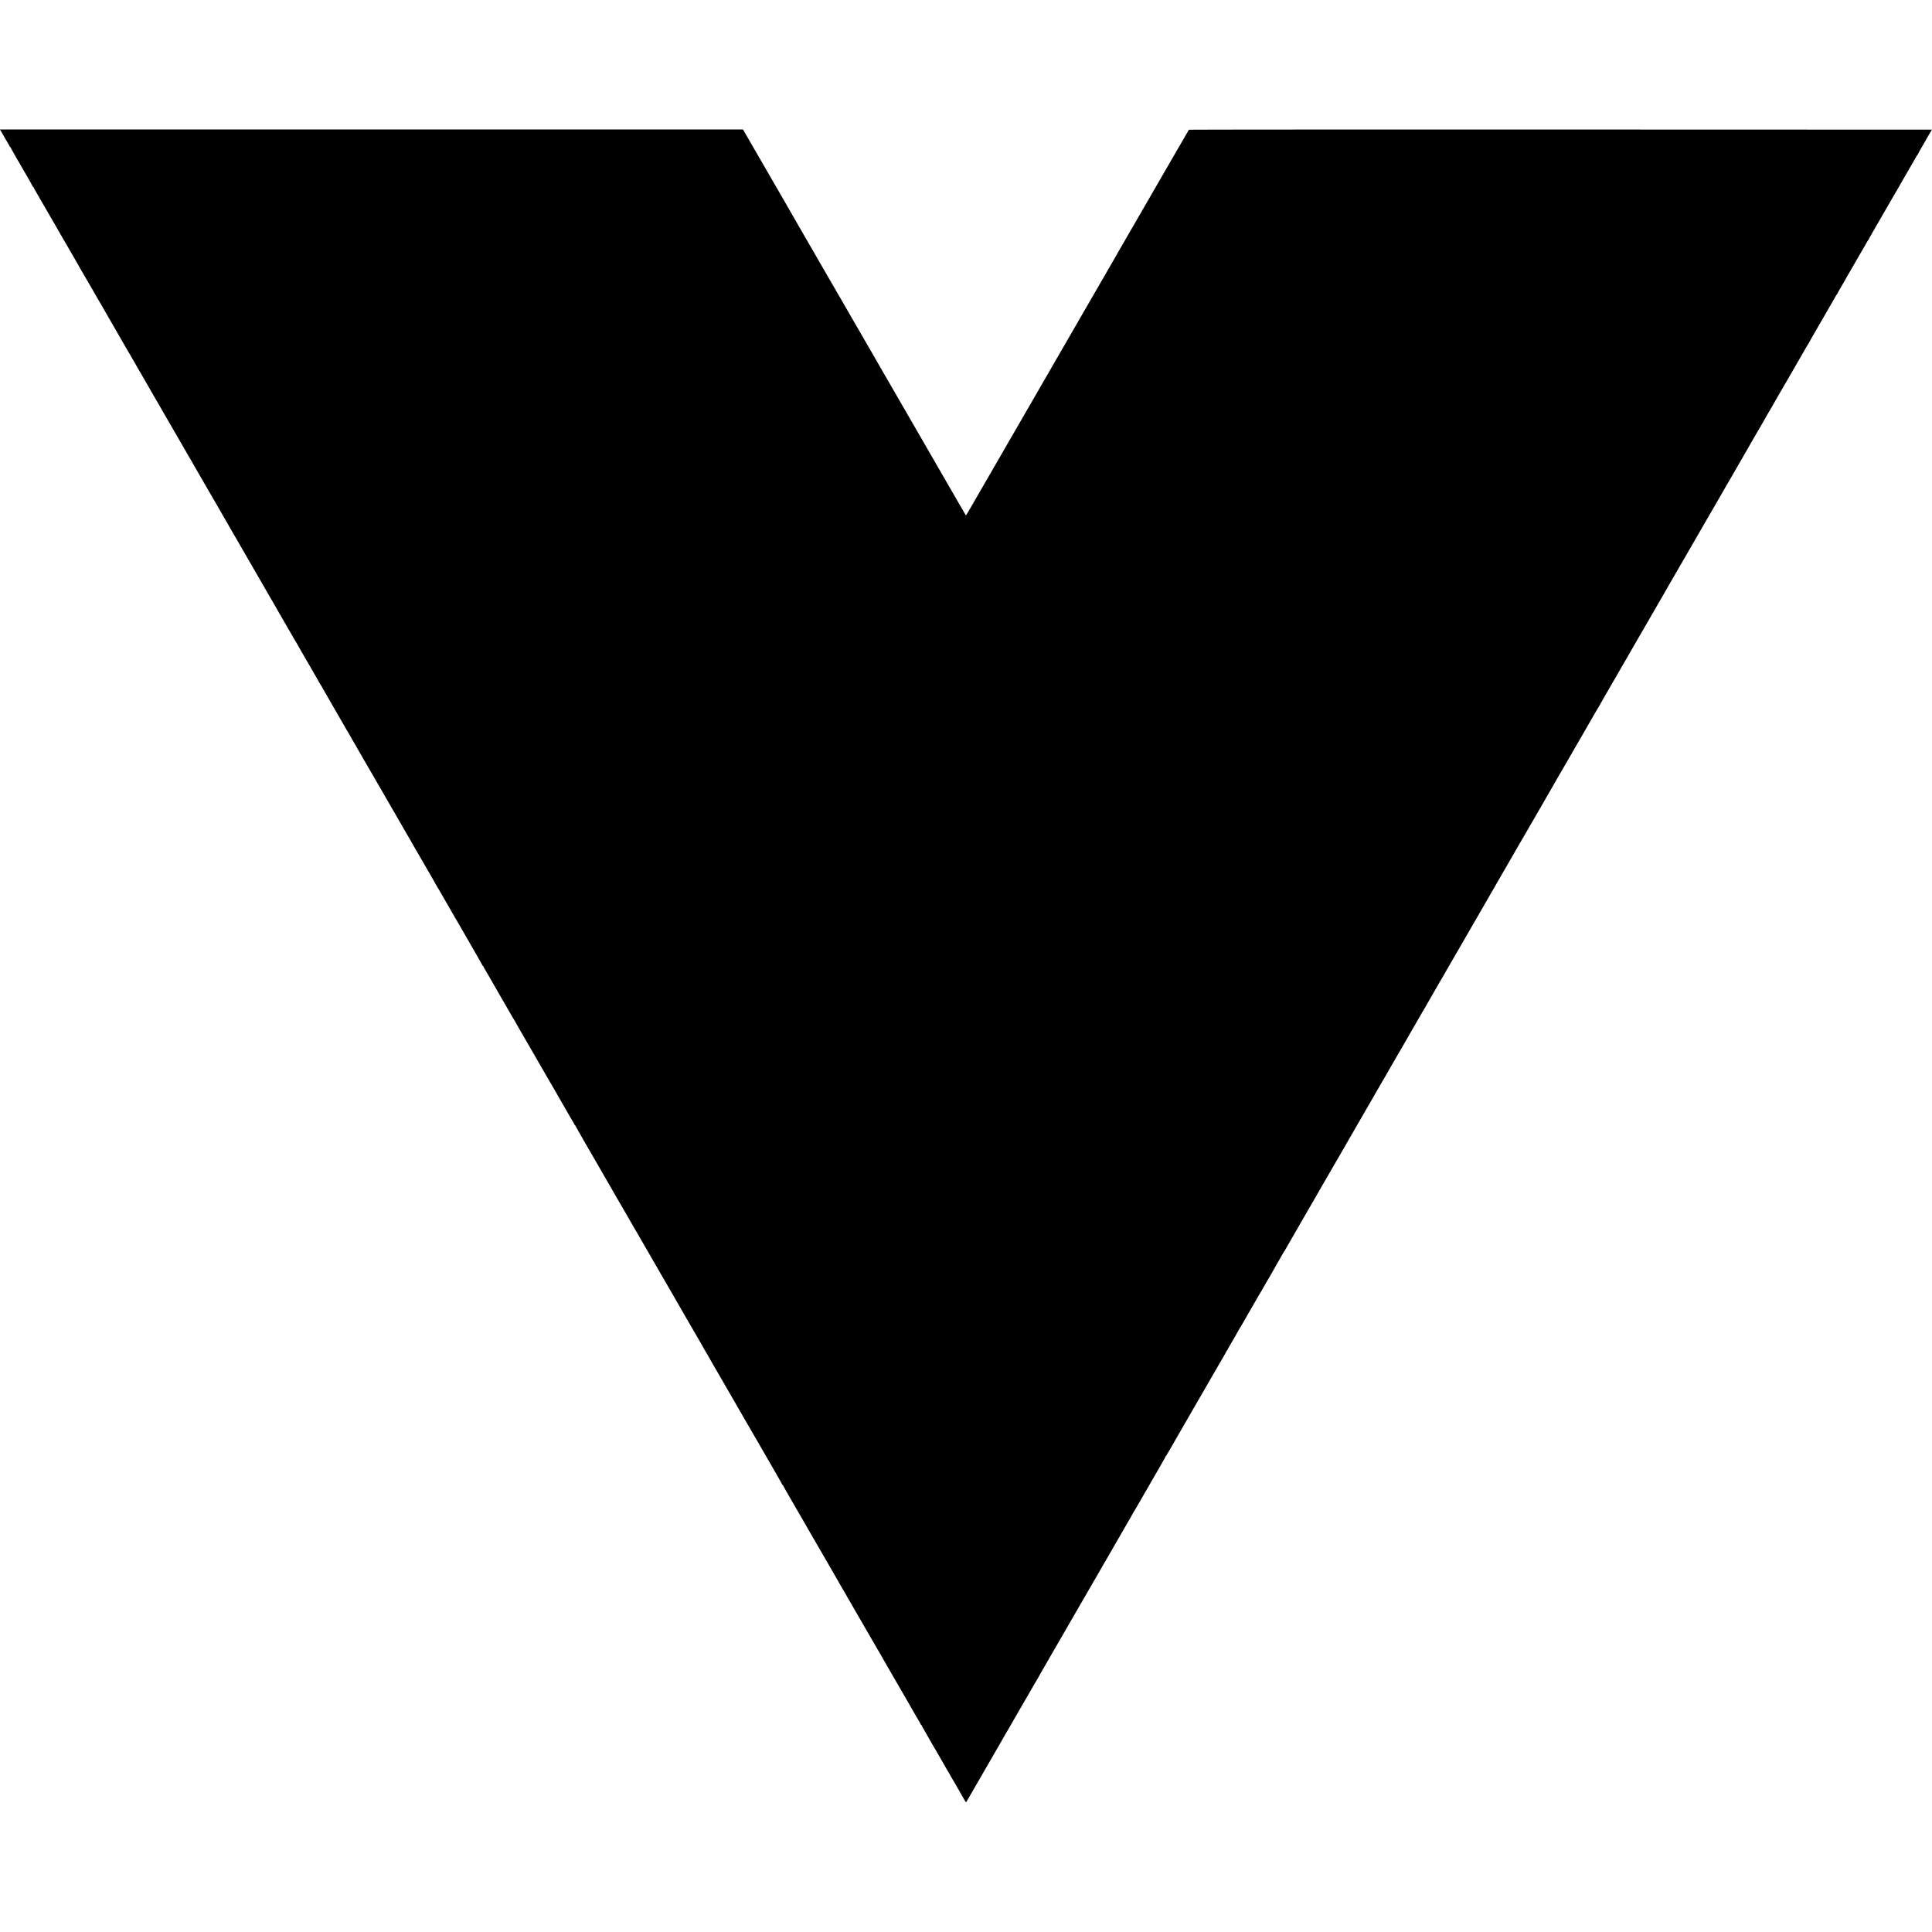
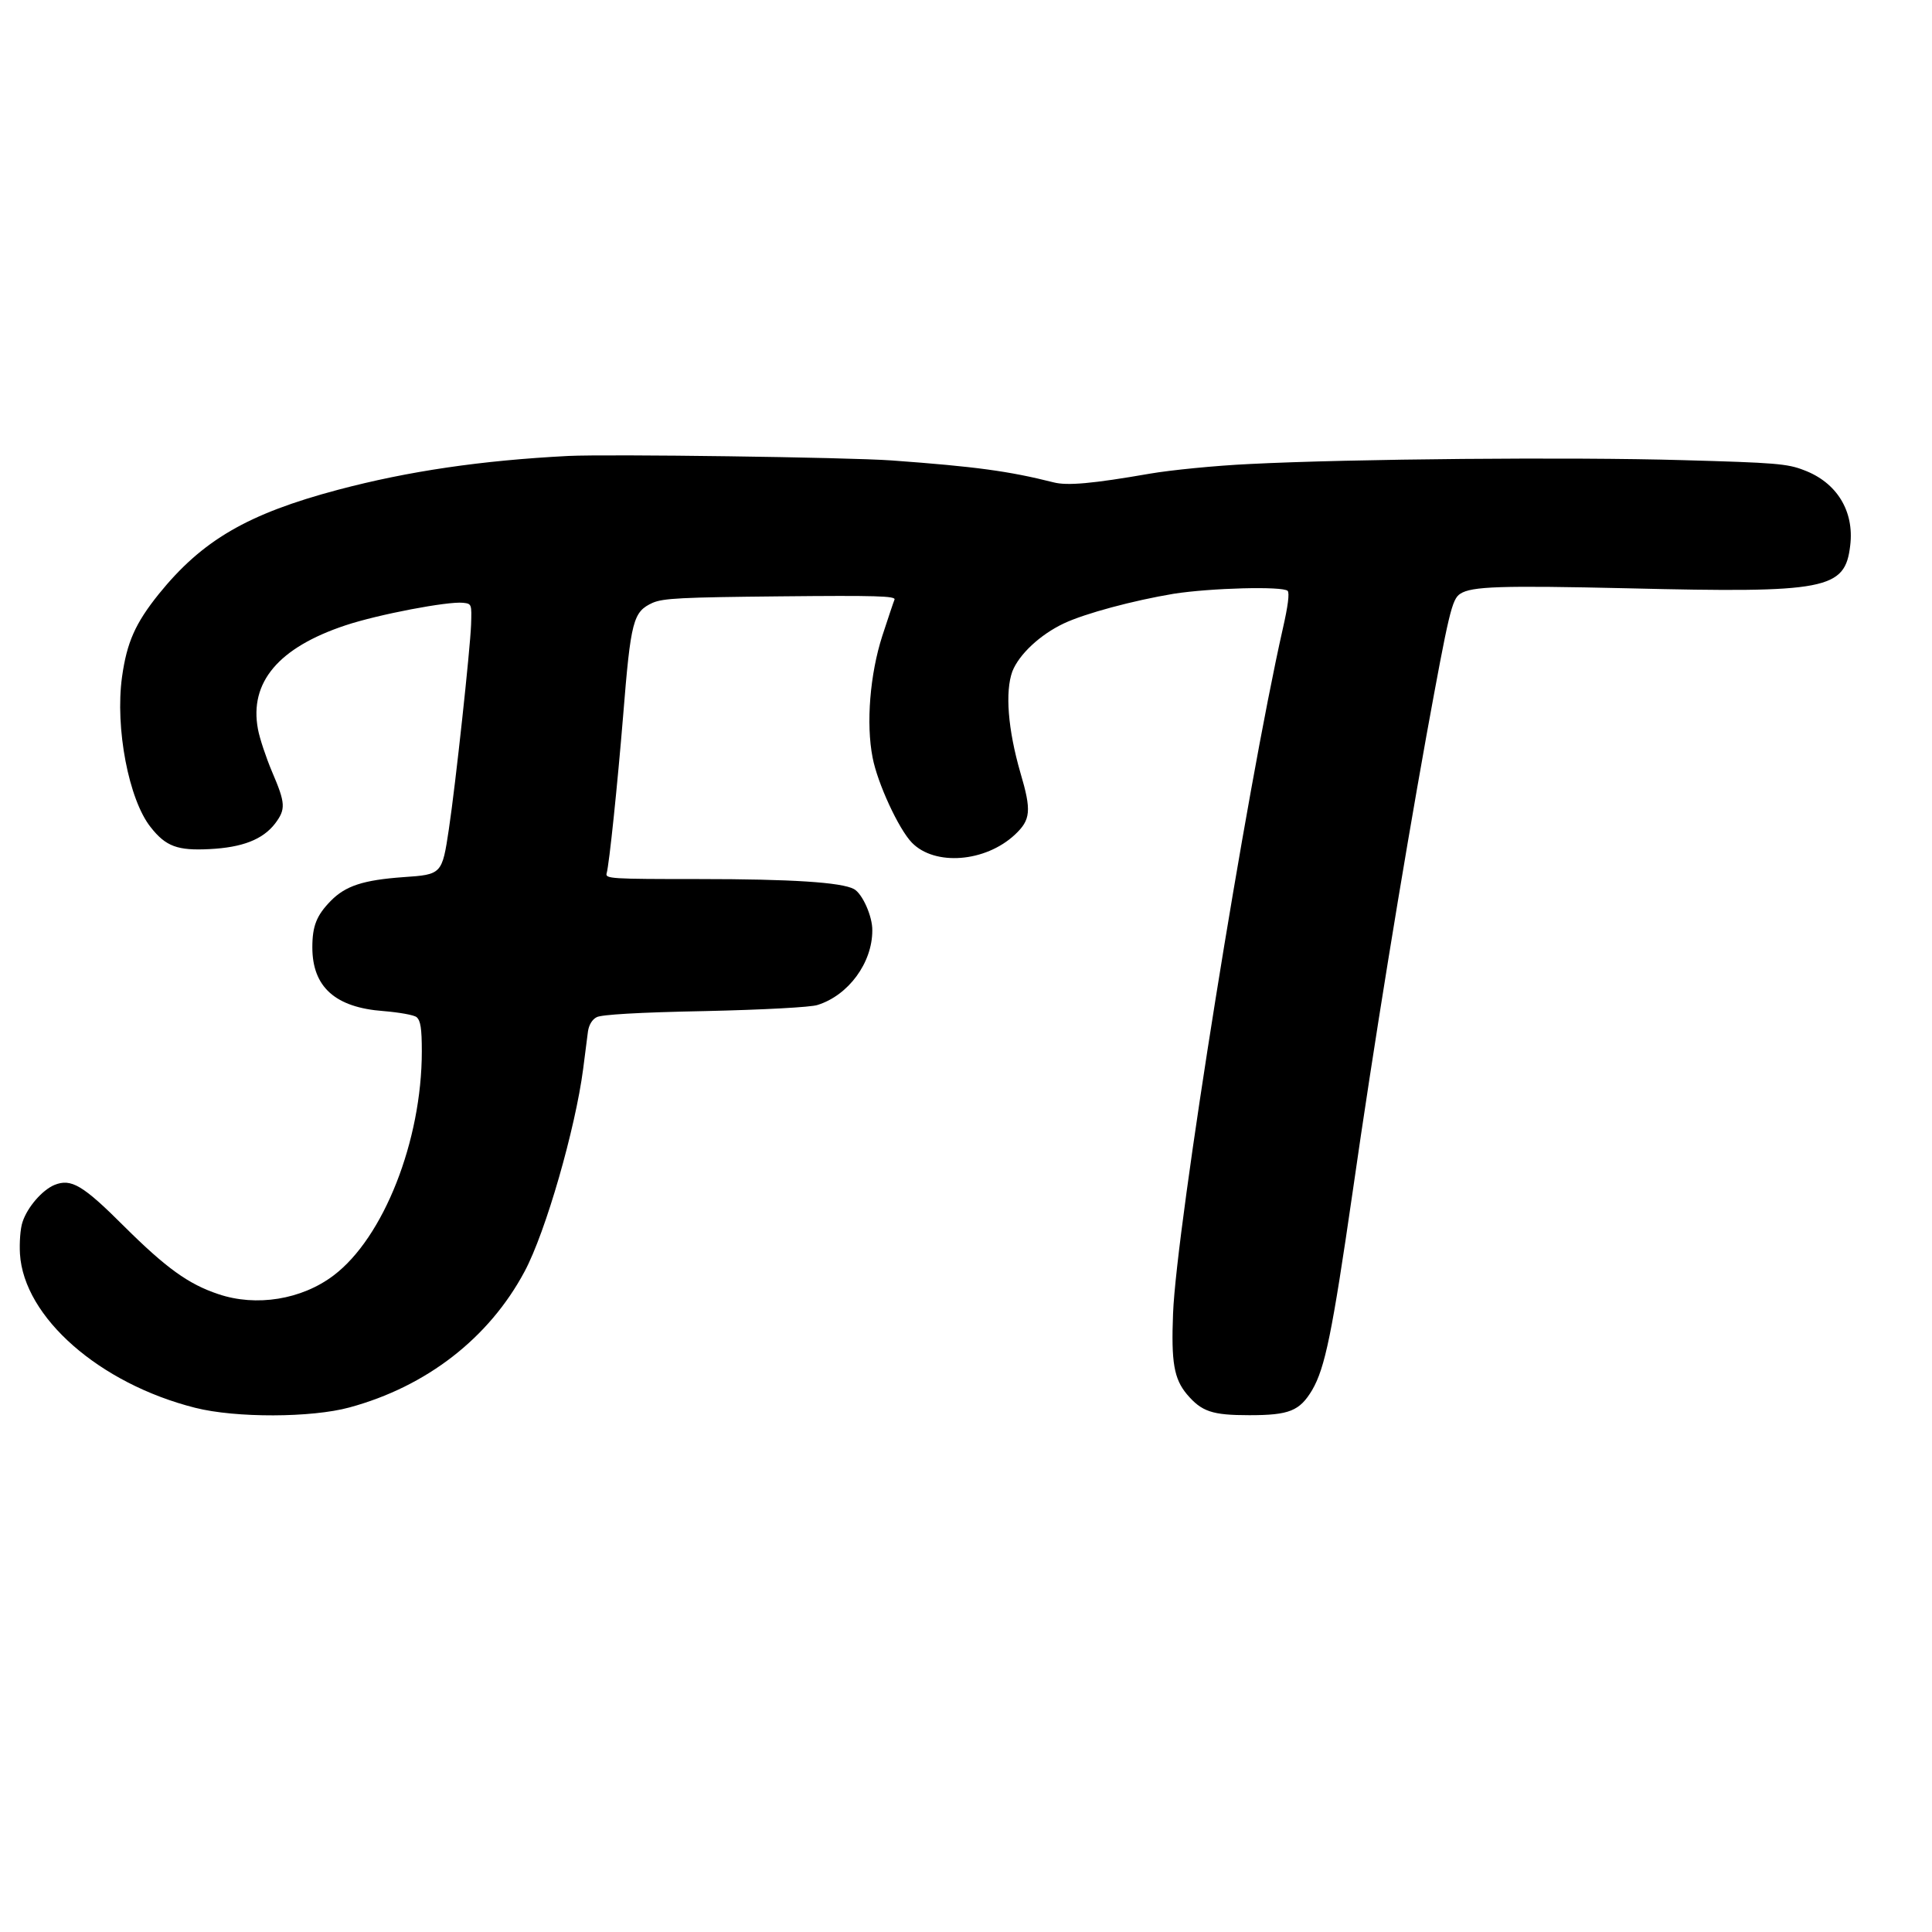
- <svg xmlns="http://www.w3.org/2000/svg" version="1.0" width="16pt" height="16pt" viewBox="0 0 16 16" preserveAspectRatio="xMidYMid meet">
-   <g transform="translate(0,16) scale(0.00032,-0.00032)" fill="#000000" stroke="none">
-     <path d="M18 46618 c45 -75 122 -207 122 -211 0 -2 25 -45 55 -95 30 -50 55 -96 55 -102 0 -5 5 -10 10 -10 6 0 10 -4 10 -9 0 -5 73 -135 161 -288 89 -153 173 -298 187 -323 14 -25 32 -57 41 -72 88 -149 187 -324 189 -335 2 -7 8 -13 13 -13 5 0 9 -4 9 -10 0 -5 46 -89 103 -187 175 -302 490 -846 507 -876 8 -16 20 -36 25 -45 28 -46 290 -498 339 -585 13 -23 74 -129 136 -236 61 -107 123 -215 137 -240 14 -25 29 -50 33 -56 5 -5 23 -37 40 -70 18 -33 38 -67 44 -75 11 -16 21 -33 63 -109 14 -25 29 -50 33 -56 4 -5 21 -35 38 -65 55 -100 261 -455 269 -465 4 -5 14 -21 20 -35 15 -29 41 -75 103 -180 24 -41 52 -88 60 -105 9 -16 57 -100 107 -185 112 -193 362 -626 380 -660 8 -14 23 -38 33 -55 11 -16 23 -37 27 -45 4 -8 26 -46 48 -85 23 -38 53 -90 67 -115 46 -81 64 -113 178 -310 62 -107 121 -210 132 -227 37 -67 56 -99 85 -148 16 -27 32 -57 36 -65 4 -8 15 -27 25 -42 9 -15 53 -89 96 -165 44 -76 177 -307 296 -513 120 -206 268 -463 330 -570 131 -227 117 -203 200 -348 36 -62 73 -125 82 -140 10 -15 21 -34 25 -42 4 -8 20 -37 36 -65 17 -27 38 -65 48 -82 49 -85 64 -111 87 -153 13 -25 28 -49 32 -55 4 -5 78 -134 165 -285 87 -151 166 -288 176 -305 10 -16 26 -43 35 -59 9 -17 125 -217 257 -445 132 -229 253 -441 270 -471 17 -30 45 -79 64 -108 18 -29 33 -54 33 -57 0 -2 20 -37 44 -77 24 -40 123 -212 221 -383 97 -170 190 -330 205 -355 16 -25 39 -65 53 -90 13 -25 81 -144 152 -265 70 -121 137 -238 150 -260 12 -22 37 -65 55 -95 18 -30 43 -73 55 -95 12 -22 48 -85 80 -140 77 -132 163 -280 190 -330 13 -22 71 -123 130 -225 59 -102 116 -199 126 -217 10 -17 29 -50 43 -72 15 -22 26 -43 26 -45 0 -2 27 -50 60 -106 33 -56 60 -103 60 -105 0 -2 55 -98 90 -155 8 -14 182 -316 239 -414 13 -22 45 -79 72 -124 27 -46 49 -86 49 -89 0 -2 14 -24 30 -48 16 -24 30 -46 30 -49 0 -5 74 -135 100 -176 5 -8 24 -42 43 -75 50 -88 58 -101 262 -455 104 -179 199 -345 213 -370 14 -25 28 -49 32 -55 4 -5 17 -26 28 -45 10 -19 62 -109 114 -200 114 -197 133 -230 170 -295 16 -27 33 -57 38 -65 17 -28 96 -165 103 -180 4 -8 16 -28 26 -45 10 -16 77 -131 148 -255 72 -124 181 -313 243 -420 62 -107 121 -209 131 -227 35 -62 323 -560 392 -678 38 -66 83 -145 100 -175 16 -30 33 -59 37 -65 4 -5 17 -27 29 -47 34 -61 56 -100 90 -156 17 -29 31 -55 31 -57 0 -2 17 -32 39 -67 21 -35 134 -229 251 -433 117 -203 235 -407 261 -451 27 -45 49 -85 49 -88 0 -4 8 -19 19 -34 15 -21 200 -341 309 -533 10 -19 33 -58 51 -87 17 -29 31 -54 31 -56 0 -2 25 -44 55 -94 30 -50 55 -95 55 -98 0 -4 6 -15 14 -23 7 -9 27 -41 43 -71 17 -30 170 -297 342 -594 171 -296 311 -542 311 -547 0 -5 5 -9 10 -9 6 0 10 -4 10 -10 0 -5 22 -47 49 -92 27 -46 58 -99 68 -118 24 -43 81 -140 93 -160 5 -8 66 -114 135 -235 69 -121 130 -227 135 -235 12 -21 259 -447 283 -490 10 -19 28 -47 38 -62 11 -14 19 -29 19 -32 0 -3 37 -69 83 -148 99 -170 305 -526 337 -583 13 -22 31 -53 41 -70 11 -16 22 -37 26 -45 7 -14 82 -146 103 -180 14 -24 181 -311 205 -355 13 -22 46 -80 75 -130 29 -49 64 -110 78 -135 14 -25 51 -88 82 -140 31 -52 59 -102 63 -110 4 -8 18 -33 31 -55 205 -353 284 -489 309 -535 17 -30 45 -78 62 -106 18 -28 36 -60 39 -72 4 -12 12 -22 17 -22 5 0 9 -4 9 -10 0 -5 109 -197 241 -427 133 -230 250 -431 259 -448 51 -90 222 -385 280 -485 37 -63 78 -135 92 -160 14 -25 67 -117 118 -205 51 -88 101 -175 111 -193 34 -58 55 -95 149 -257 51 -88 101 -173 110 -190 9 -16 76 -131 147 -255 72 -124 140 -241 151 -260 61 -108 281 -489 355 -615 38 -66 77 -133 87 -150 35 -63 91 -161 100 -175 14 -23 99 -169 128 -220 54 -97 135 -235 142 -245 4 -5 20 -32 35 -60 26 -48 238 -416 276 -480 10 -16 26 -46 37 -65 30 -53 382 -661 403 -695 10 -16 22 -37 26 -45 4 -8 26 -48 50 -88 24 -41 43 -75 43 -77 0 -2 22 -40 50 -85 27 -45 50 -84 50 -86 0 -3 38 -69 83 -147 84 -142 302 -520 340 -587 10 -19 34 -60 52 -90 18 -30 44 -75 57 -100 14 -25 45 -79 70 -120 25 -41 56 -96 70 -121 14 -25 77 -133 138 -240 62 -107 122 -210 132 -229 25 -43 310 -535 337 -581 11 -19 26 -45 34 -59 17 -32 238 -414 266 -460 11 -19 24 -41 28 -49 3 -7 75 -133 160 -278 84 -146 153 -269 153 -274 0 -5 5 -9 10 -9 6 0 10 -4 10 -10 0 -5 82 -150 181 -322 182 -314 201 -346 240 -415 12 -21 80 -139 152 -263 71 -124 141 -245 155 -270 14 -25 28 -49 32 -55 6 -8 145 -248 220 -380 37 -66 209 -362 229 -395 11 -19 24 -42 28 -49 4 -8 67 -118 140 -243 73 -125 133 -230 133 -233 0 -2 15 -28 33 -57 19 -29 47 -78 64 -108 17 -30 53 -93 79 -139 53 -90 82 -141 157 -272 82 -142 115 -199 381 -659 142 -245 268 -463 281 -485 12 -22 71 -125 132 -230 60 -104 172 -298 248 -430 76 -132 146 -253 156 -270 11 -16 22 -36 26 -44 3 -8 30 -54 60 -103 29 -49 53 -91 53 -93 0 -3 18 -34 40 -70 22 -36 40 -67 40 -69 0 -2 37 -66 81 -142 45 -77 98 -168 119 -204 20 -36 47 -81 58 -100 12 -19 27 -47 33 -62 6 -16 15 -28 20 -28 5 0 9 -4 9 -9 0 -6 63 -118 140 -251 77 -133 140 -243 140 -245 0 -2 18 -33 41 -70 22 -37 49 -83 60 -101 10 -19 29 -51 40 -71 25 -45 109 -189 126 -218 7 -11 17 -29 22 -40 6 -11 22 -38 35 -60 14 -22 37 -62 52 -90 14 -27 35 -62 45 -77 11 -14 19 -29 19 -32 0 -3 18 -35 40 -71 22 -36 40 -67 40 -69 0 -2 19 -35 42 -72 23 -38 55 -94 72 -124 26 -47 139 -244 171 -298 6 -9 21 -36 34 -60 28 -48 37 -51 51 -19 6 12 19 36 29 52 10 17 27 46 38 65 11 19 104 181 208 360 103 179 199 345 213 370 14 25 42 74 64 109 21 34 38 65 38 67 0 2 18 33 40 69 22 36 40 67 40 69 0 3 177 310 199 346 16 26 136 234 140 244 2 5 25 44 52 88 27 44 49 81 49 84 0 2 18 34 40 70 22 36 40 67 40 69 0 2 20 36 43 77 35 58 169 289 297 513 9 17 50 86 90 155 40 69 86 150 103 180 16 30 35 62 41 70 6 8 16 24 22 35 35 64 72 129 167 293 59 100 116 199 127 220 11 20 30 53 41 72 43 72 1070 1850 1121 1940 14 25 65 113 113 195 48 83 96 166 107 185 10 19 28 50 38 68 11 18 73 124 137 235 64 111 175 303 246 427 71 124 173 299 225 390 52 91 116 202 143 248 27 45 49 85 49 89 0 4 6 14 14 22 7 9 28 43 46 76 26 47 251 436 378 655 11 19 29 51 40 70 11 19 101 176 201 348 99 172 181 317 181 323 0 5 5 9 10 9 6 0 10 5 10 11 0 6 8 23 18 37 11 15 32 52 49 82 16 30 130 228 253 440 122 212 234 405 248 430 13 25 39 70 57 100 39 65 69 117 130 225 25 44 50 87 55 95 12 19 78 134 220 380 61 107 129 224 150 260 161 277 222 382 246 425 15 28 47 83 71 123 24 41 43 78 43 83 0 5 4 9 8 9 4 0 13 12 19 28 7 15 23 45 36 67 66 110 277 478 277 483 0 3 6 13 14 21 7 9 27 41 43 71 17 30 45 80 63 110 34 57 375 649 394 685 6 11 16 27 22 35 6 8 26 42 44 75 18 33 41 74 51 90 10 17 24 41 32 55 54 97 72 128 88 152 11 14 19 28 19 30 0 3 79 141 175 308 96 167 175 305 175 308 0 3 6 13 14 21 7 9 26 39 41 66 33 60 276 483 338 587 24 40 46 80 50 88 4 8 13 24 20 35 14 23 95 163 125 215 11 19 52 91 92 160 40 69 80 139 90 155 9 17 103 179 207 360 105 182 200 346 211 365 103 181 463 802 489 845 7 11 15 27 19 35 4 8 29 51 55 95 64 110 828 1433 848 1470 9 17 24 41 33 55 9 14 29 48 45 77 15 28 52 93 82 145 30 51 62 107 71 123 17 30 231 398 400 690 51 88 103 179 115 202 12 23 26 48 32 55 6 7 24 38 40 68 17 30 61 107 98 170 37 63 84 144 103 180 19 36 41 72 48 81 8 8 14 18 14 21 0 4 27 51 59 106 32 55 72 124 89 154 16 29 71 125 122 213 51 88 104 180 118 205 13 25 28 50 32 55 4 6 17 26 28 45 11 19 45 80 77 135 31 55 66 116 77 135 11 19 88 152 171 295 401 694 620 1072 650 1125 11 19 87 152 170 295 83 143 158 273 166 288 9 16 21 36 26 45 6 9 31 52 55 96 25 43 54 94 66 115 11 20 95 164 186 321 91 157 173 299 182 315 9 17 26 46 37 65 12 19 66 114 121 210 56 96 108 186 117 200 8 14 24 40 34 59 24 45 383 664 412 713 5 9 17 29 26 45 15 28 120 210 241 419 36 61 68 117 72 125 4 8 12 23 19 34 35 57 245 420 262 453 11 20 35 61 53 90 17 29 32 54 32 56 0 3 28 51 62 108 33 57 70 119 80 138 10 19 23 42 28 50 5 8 32 53 59 100 27 47 149 258 271 470 122 212 234 405 248 430 30 53 62 108 80 135 6 11 15 27 19 35 4 8 85 150 181 315 96 165 187 323 202 350 31 56 116 202 130 225 5 8 25 42 43 75 19 33 92 159 162 280 149 257 157 271 202 350 19 33 38 67 43 75 9 14 228 392 275 475 12 22 55 96 95 165 40 69 80 139 90 155 24 42 202 350 221 383 9 15 27 47 41 72 14 25 75 131 136 236 61 106 121 210 134 232 99 172 271 470 279 482 5 8 23 40 40 70 18 30 81 141 142 245 60 105 121 210 135 235 14 25 71 124 127 220 56 96 143 247 194 335 51 88 96 167 102 175 14 24 180 311 204 355 23 43 340 590 356 615 5 8 50 87 101 175 171 301 517 898 582 1008 25 43 46 81 46 83 0 2 12 23 27 47 14 23 40 67 56 97 16 30 35 62 42 70 7 8 15 22 18 30 4 8 20 38 37 65 16 28 33 57 37 65 6 12 111 196 143 250 5 8 55 95 112 193 57 98 113 195 126 215 12 20 27 46 32 57 6 11 14 27 20 35 5 8 76 130 156 270 80 140 165 287 187 325 23 39 52 90 66 115 13 25 30 52 37 61 8 8 14 18 14 21 0 4 41 77 92 165 50 87 175 302 276 478 101 176 208 360 236 408 28 49 67 117 86 152 19 35 41 70 48 77 6 6 12 15 12 19 0 7 124 224 167 291 12 21 23 40 23 42 0 2 21 40 46 83 26 43 55 92 64 109 54 95 327 568 354 614 19 30 45 75 59 100 71 128 82 145 89 148 4 2 8 8 8 13 0 5 42 82 94 172 311 538 496 858 518 897 14 25 40 70 58 100 18 30 42 71 53 90 10 19 79 139 152 265 73 127 142 246 153 265 10 19 43 76 72 125 29 50 63 108 75 130 65 116 80 140 87 143 4 2 8 8 8 12 0 8 114 212 140 250 6 8 14 24 20 35 5 11 54 97 108 190 l100 170 -9611 3 c-5286 1 -9614 -1 -9618 -5 -5 -6 -419 -719 -619 -1068 -89 -155 -267 -463 -323 -560 -38 -66 -81 -140 -95 -165 -31 -56 -263 -457 -526 -910 -110 -190 -224 -388 -254 -440 -29 -52 -61 -109 -71 -125 -23 -39 -243 -420 -268 -465 -11 -19 -204 -352 -428 -740 -224 -388 -477 -826 -563 -975 -85 -148 -185 -322 -222 -385 -37 -63 -120 -207 -185 -320 -65 -113 -177 -306 -248 -430 -72 -124 -172 -297 -222 -385 -51 -88 -142 -245 -202 -350 -131 -226 -247 -427 -408 -705 -65 -113 -249 -432 -410 -710 -160 -278 -388 -673 -506 -877 -118 -205 -216 -373 -219 -373 -3 0 -52 82 -109 183 -58 100 -144 250 -192 332 -95 164 -402 696 -647 1120 -85 149 -228 396 -317 550 -212 365 -982 1700 -1008 1745 -10 19 -43 76 -72 125 -29 50 -64 110 -77 135 -14 25 -63 110 -110 190 -47 80 -96 165 -110 190 -14 25 -99 171 -188 325 -89 154 -174 300 -188 325 -13 25 -64 113 -112 195 -48 83 -140 242 -205 355 -65 113 -183 317 -263 454 -79 137 -152 264 -163 282 -50 89 -335 583 -354 614 -12 19 -34 58 -50 85 -15 28 -129 226 -253 440 -124 215 -235 408 -247 430 -12 22 -69 121 -127 220 -58 99 -226 389 -373 645 -148 256 -324 561 -392 678 -67 117 -134 232 -147 255 -13 23 -33 59 -46 80 l-22 37 -9615 0 -9615 0 20 -32z" />
+ <svg xmlns="http://www.w3.org/2000/svg" version="1.0" width="600pt" height="600pt" viewBox="0 0 600 600" preserveAspectRatio="xMidYMid meet">
+   <g transform="translate(0,600) scale(0.1,-0.1)" fill="#000000" stroke="none">
+     <path d="M1765 4584 c-271 -14 -496 -47 -715 -105 -282 -75 -422 -157 -557 -324 -73 -91 -99 -150 -114 -257 -22 -159 21 -382 89 -467 47 -60 84 -73 182 -68 103 5 166 30 204 79 34 45 33 63 -9 161 -19 45 -39 105 -44 133 -27 145 64 253 272 322 102 34 318 75 365 70 27 -3 27 -4 25 -68 -3 -78 -48 -495 -69 -635 -21 -140 -22 -141 -141 -149 -125 -9 -180 -27 -226 -74 -44 -45 -57 -78 -57 -144 0 -123 71 -187 221 -198 48 -4 95 -12 103 -19 12 -11 16 -34 16 -106 0 -278 -119 -579 -274 -696 -99 -75 -240 -98 -358 -58 -93 31 -162 81 -292 210 -129 129 -165 150 -217 129 -38 -16 -84 -69 -99 -115 -7 -20 -10 -65 -8 -99 12 -197 247 -403 544 -478 126 -32 362 -31 479 1 240 65 434 216 544 422 66 123 158 445 182 629 6 47 13 100 15 117 3 20 13 37 27 44 14 8 129 15 337 19 178 4 330 12 349 19 96 30 170 131 170 231 1 44 -31 115 -57 129 -39 21 -195 31 -480 31 -275 0 -293 1 -288 18 8 27 34 279 51 487 24 299 31 325 92 353 33 14 87 17 397 20 297 3 358 1 354 -10 -3 -7 -20 -58 -38 -113 -38 -118 -51 -272 -30 -378 15 -79 81 -222 122 -264 71 -73 228 -61 320 25 49 46 52 74 17 192 -39 135 -48 252 -25 315 21 53 86 114 160 149 66 31 215 71 341 92 115 18 339 24 354 9 6 -7 1 -47 -15 -117 -112 -495 -331 -1860 -341 -2128 -6 -151 3 -202 43 -250 46 -54 78 -65 194 -65 124 0 156 13 195 78 40 69 62 175 126 617 65 454 153 993 229 1416 70 384 79 423 105 440 35 23 126 26 520 17 619 -15 675 -4 691 133 13 107 -42 196 -144 234 -51 20 -89 23 -377 31 -344 10 -1029 4 -1344 -12 -107 -5 -246 -19 -310 -30 -178 -31 -257 -38 -299 -27 -139 35 -242 49 -502 68 -139 10 -880 20 -1005 14z" />
  </g>
</svg>
